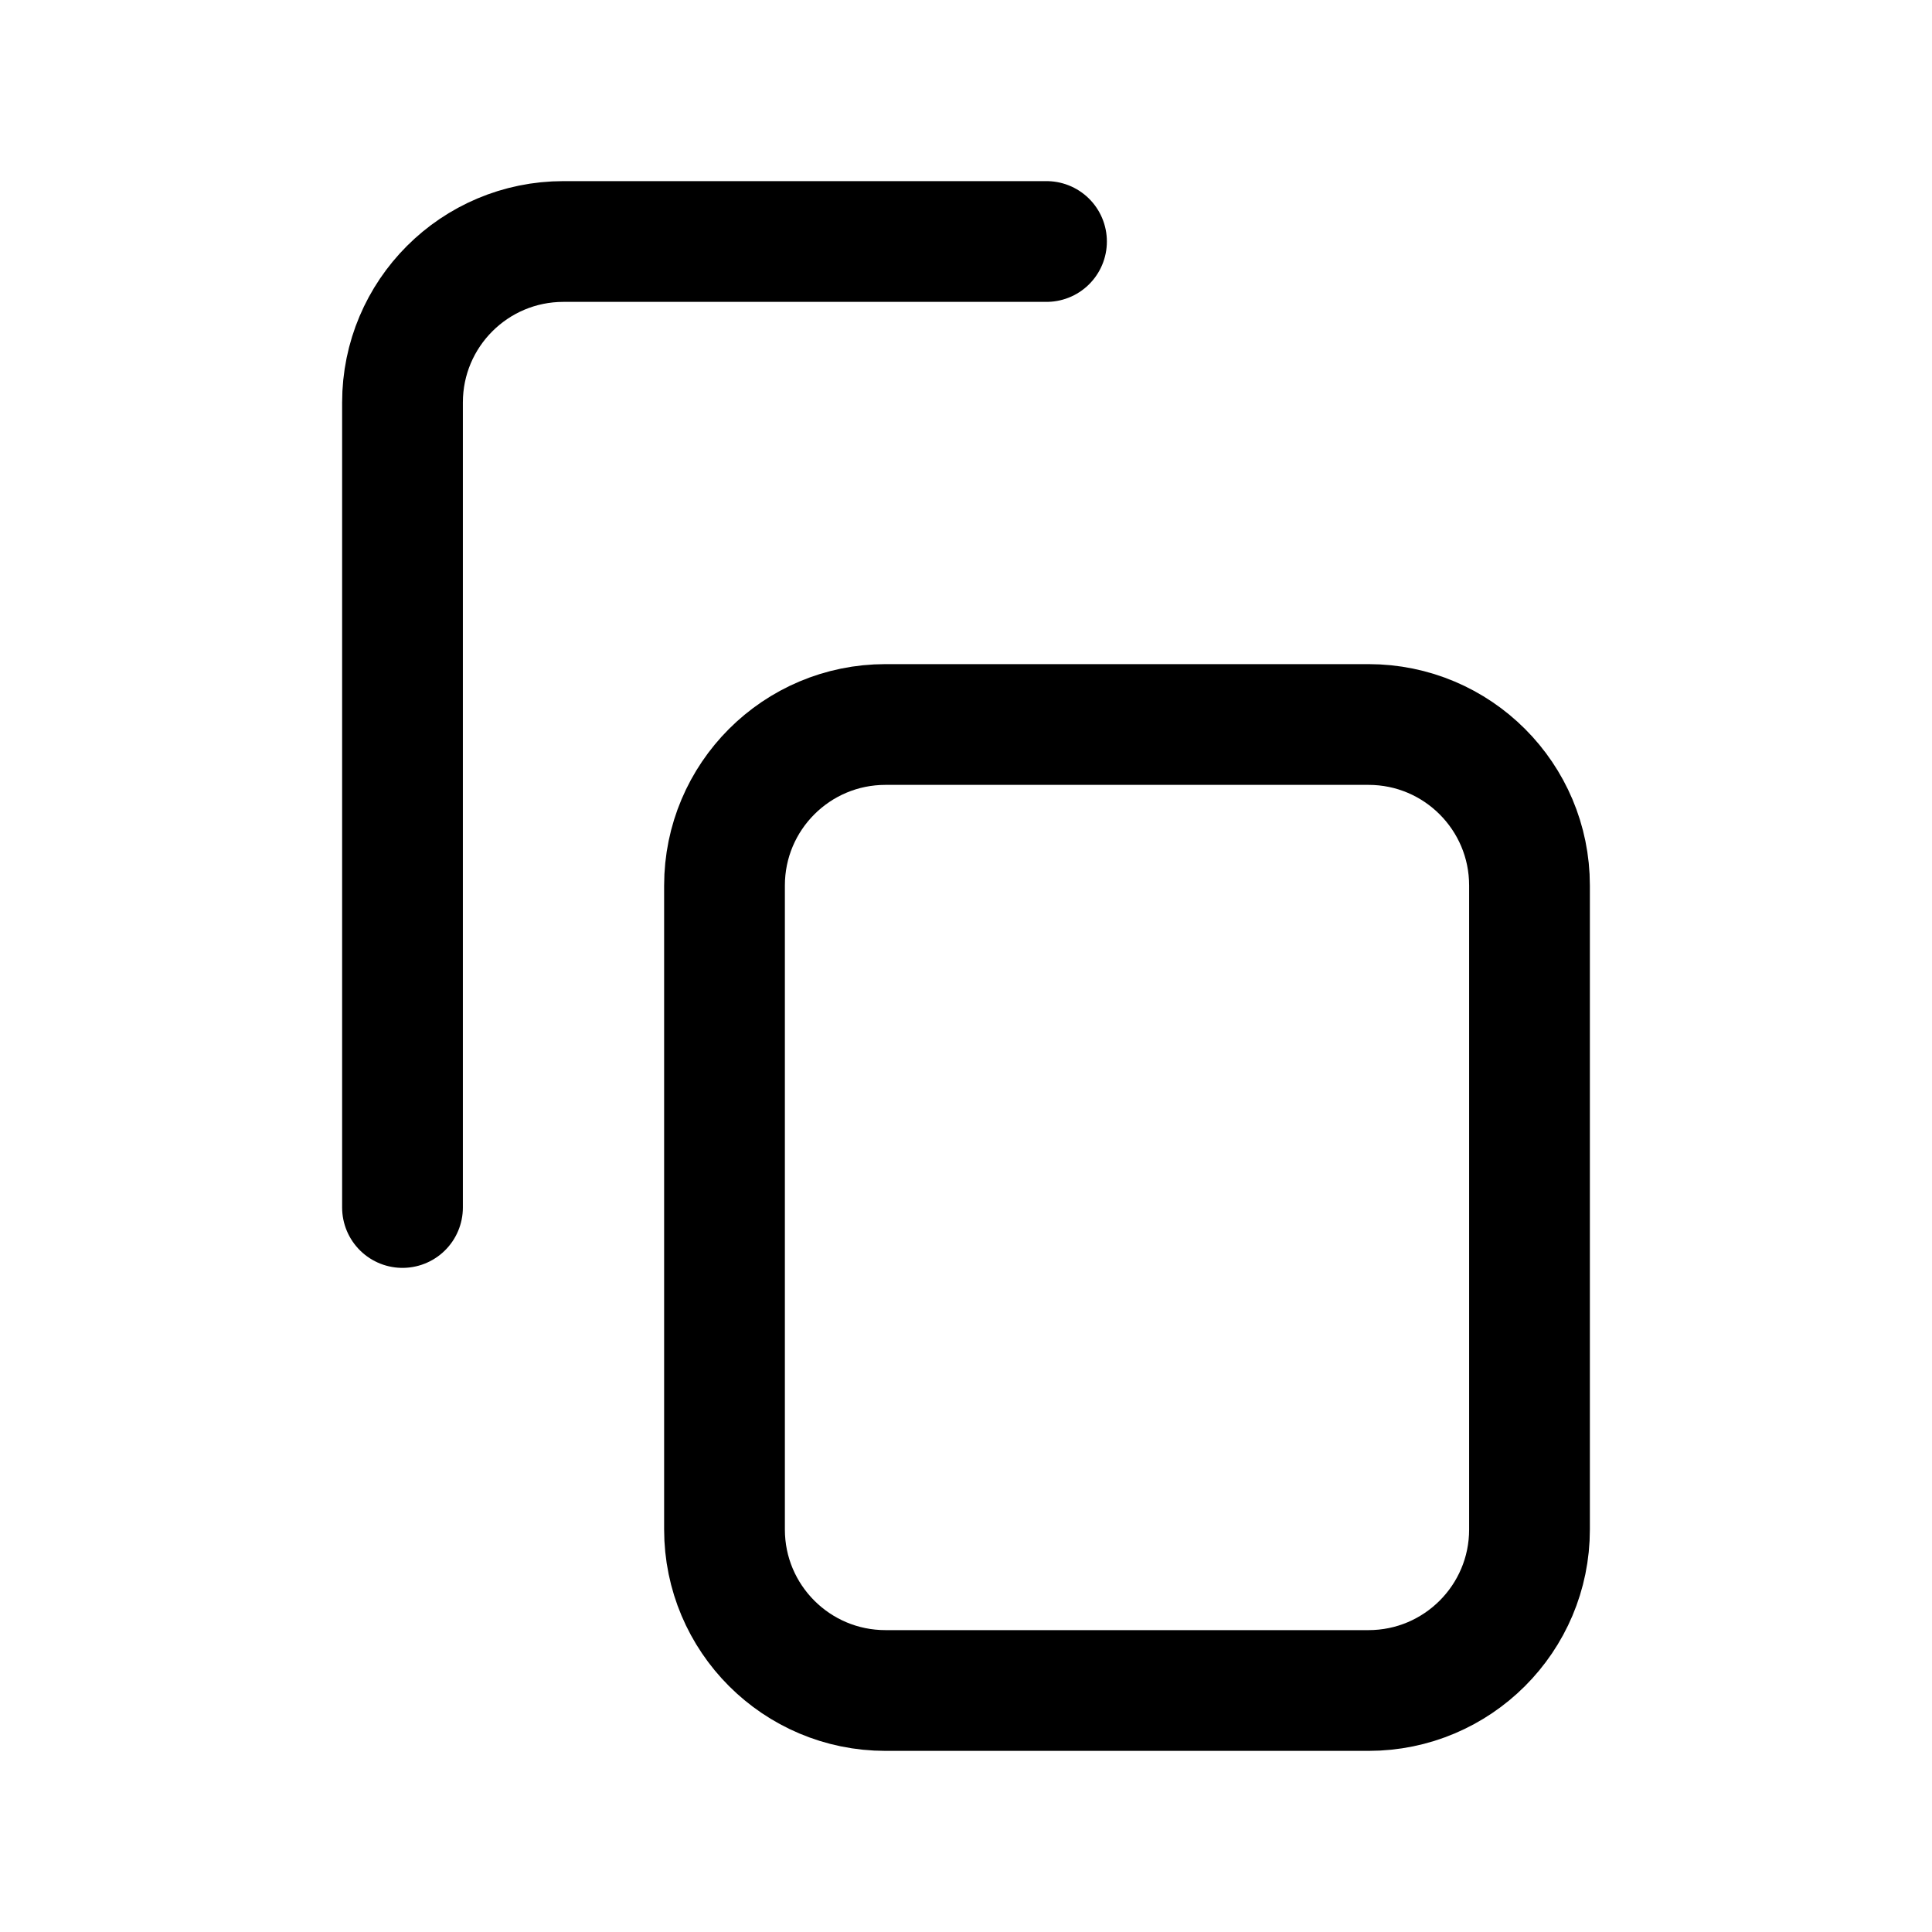
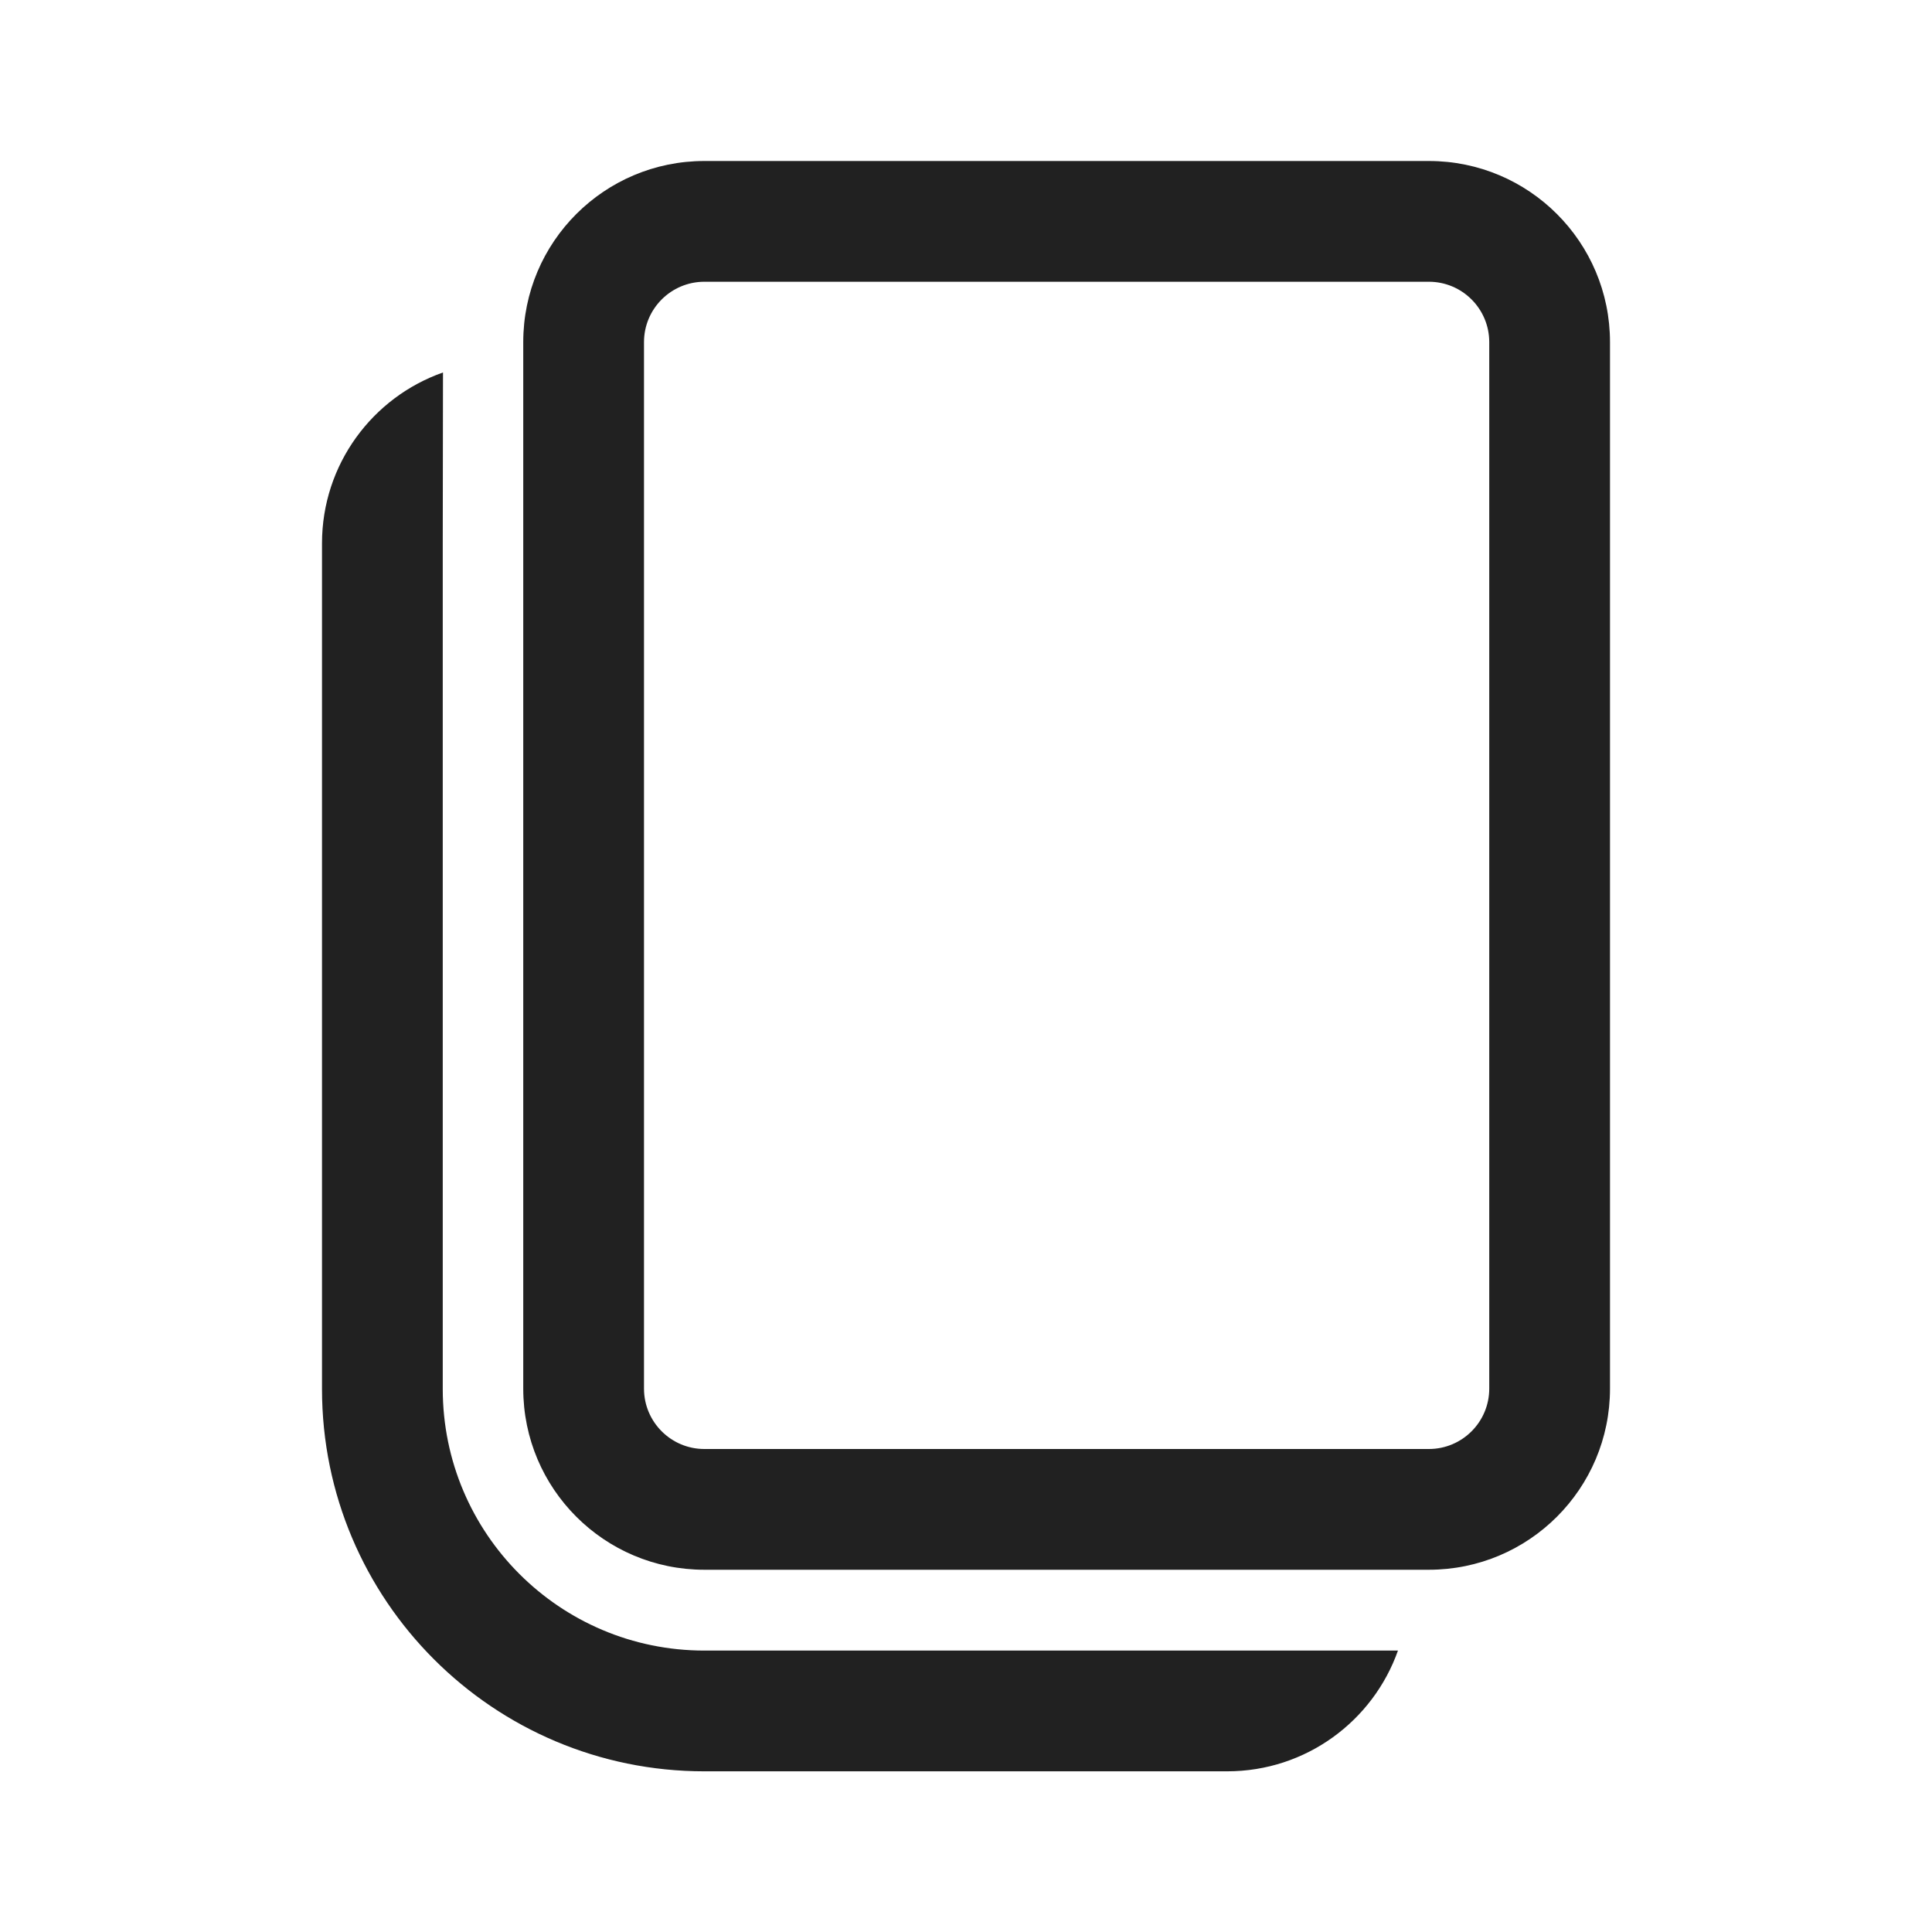
- <svg xmlns="http://www.w3.org/2000/svg" width="24" height="24" viewBox="0 0 24 24" fill="none">
-   <rect x="9" y="9" width="10" height="12" rx="2" stroke="currentColor" stroke-width="1.5" />
-   <path d="M5 15V5C5 3.895 5.895 3 7 3H13" stroke="currentColor" stroke-width="1.5" stroke-linecap="round" />
+ <svg xmlns="http://www.w3.org/2000/svg" width="800px" height="800px" viewBox="0 0 24 24" version="1.1">
+   <g id="🔍-Product-Icons" stroke="none" stroke-width="1" fill="none" fill-rule="evenodd">
+     <g id="ic_fluent_copy_24_regular" fill="#212121" fill-rule="nonzero">
+       <path d="M5.503,4.627 L5.5,6.75 L5.5,17.254 C5.5,19.049 6.955,20.504 8.75,20.504 L17.366,20.504 C17.057,21.378 16.224,22.004 15.244,22.004 L8.75,22.004 C6.127,22.004 4,19.878 4,17.254 L4,6.75 C4,5.769 4.627,4.935 5.503,4.627 Z M17.75,2 C18.993,2 20,3.007 20,4.25 L20,17.25 C20,18.493 18.993,19.5 17.75,19.5 L8.75,19.5 C7.507,19.5 6.5,18.493 6.5,17.25 L6.5,4.25 C6.5,3.007 7.507,2 8.75,2 L17.75,2 Z M17.75,3.5 L8.75,3.5 C8.336,3.5 8,3.836 8,4.25 L8,17.25 C8,17.664 8.336,18 8.75,18 L17.75,18 C18.164,18 18.5,17.664 18.5,17.25 L18.5,4.25 C18.5,3.836 18.164,3.5 17.75,3.5 Z" id="🎨-Color">
+ 
+ </path>
+     </g>
+   </g>
</svg>
